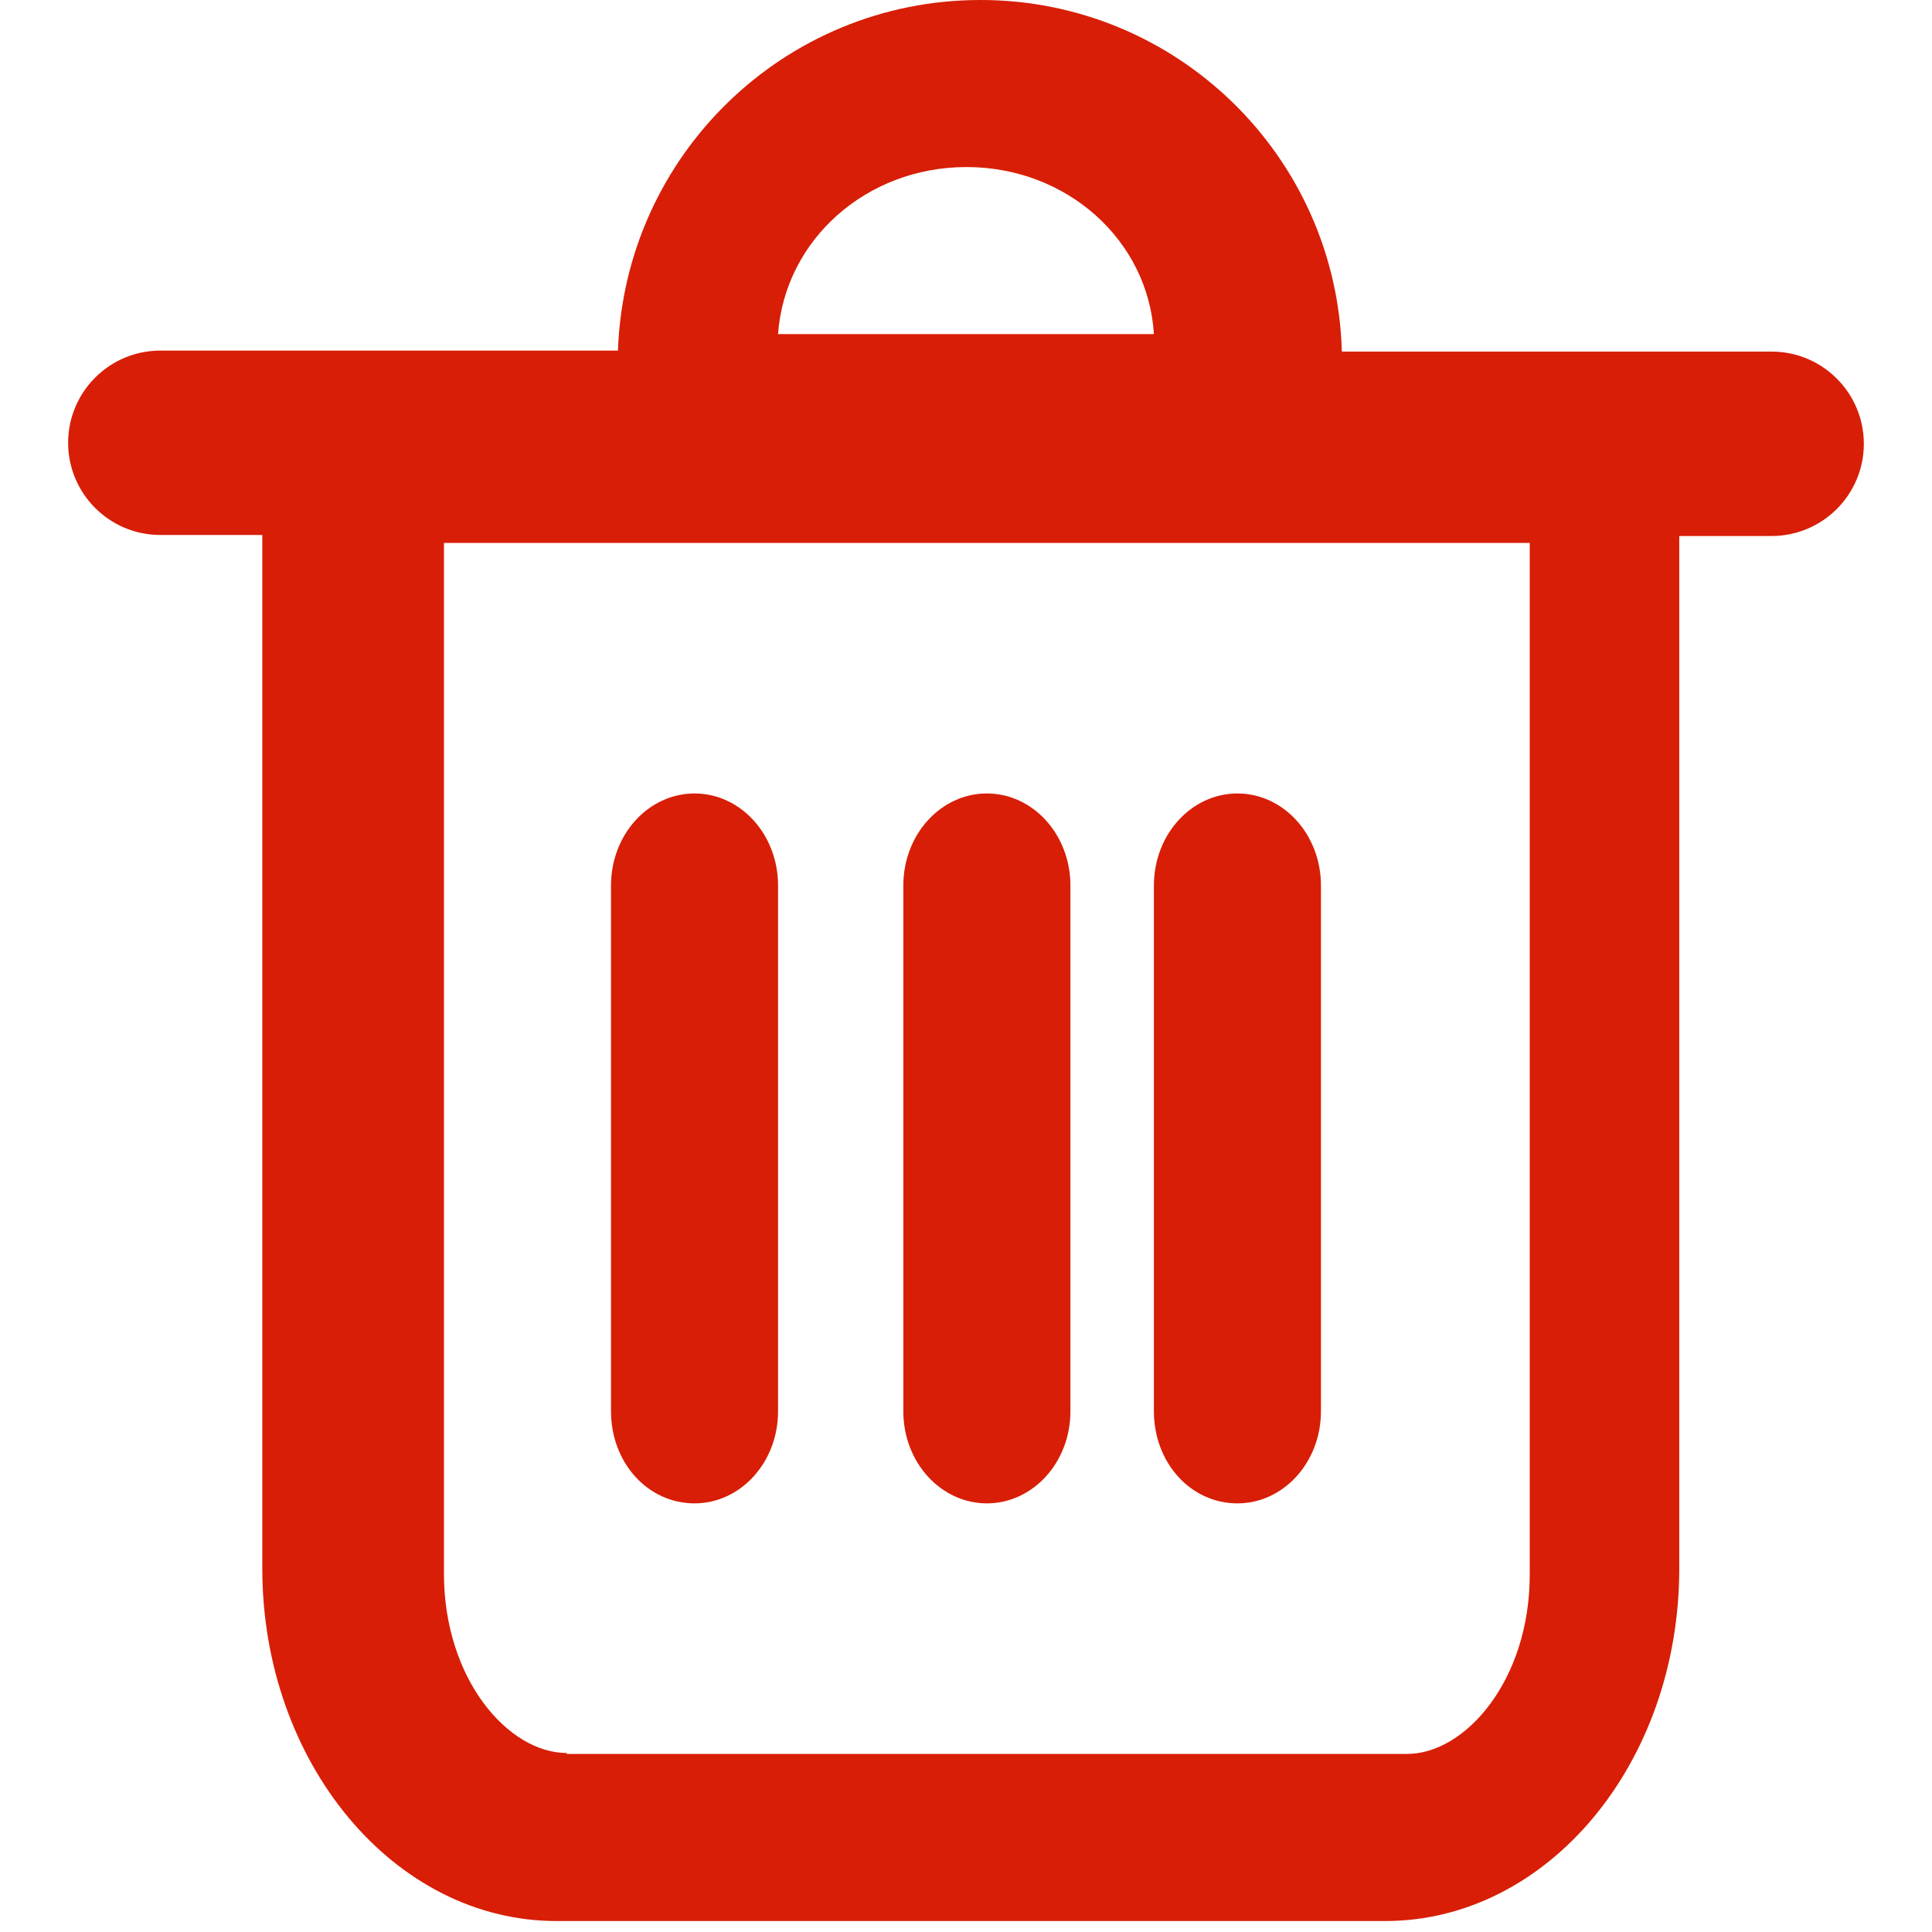
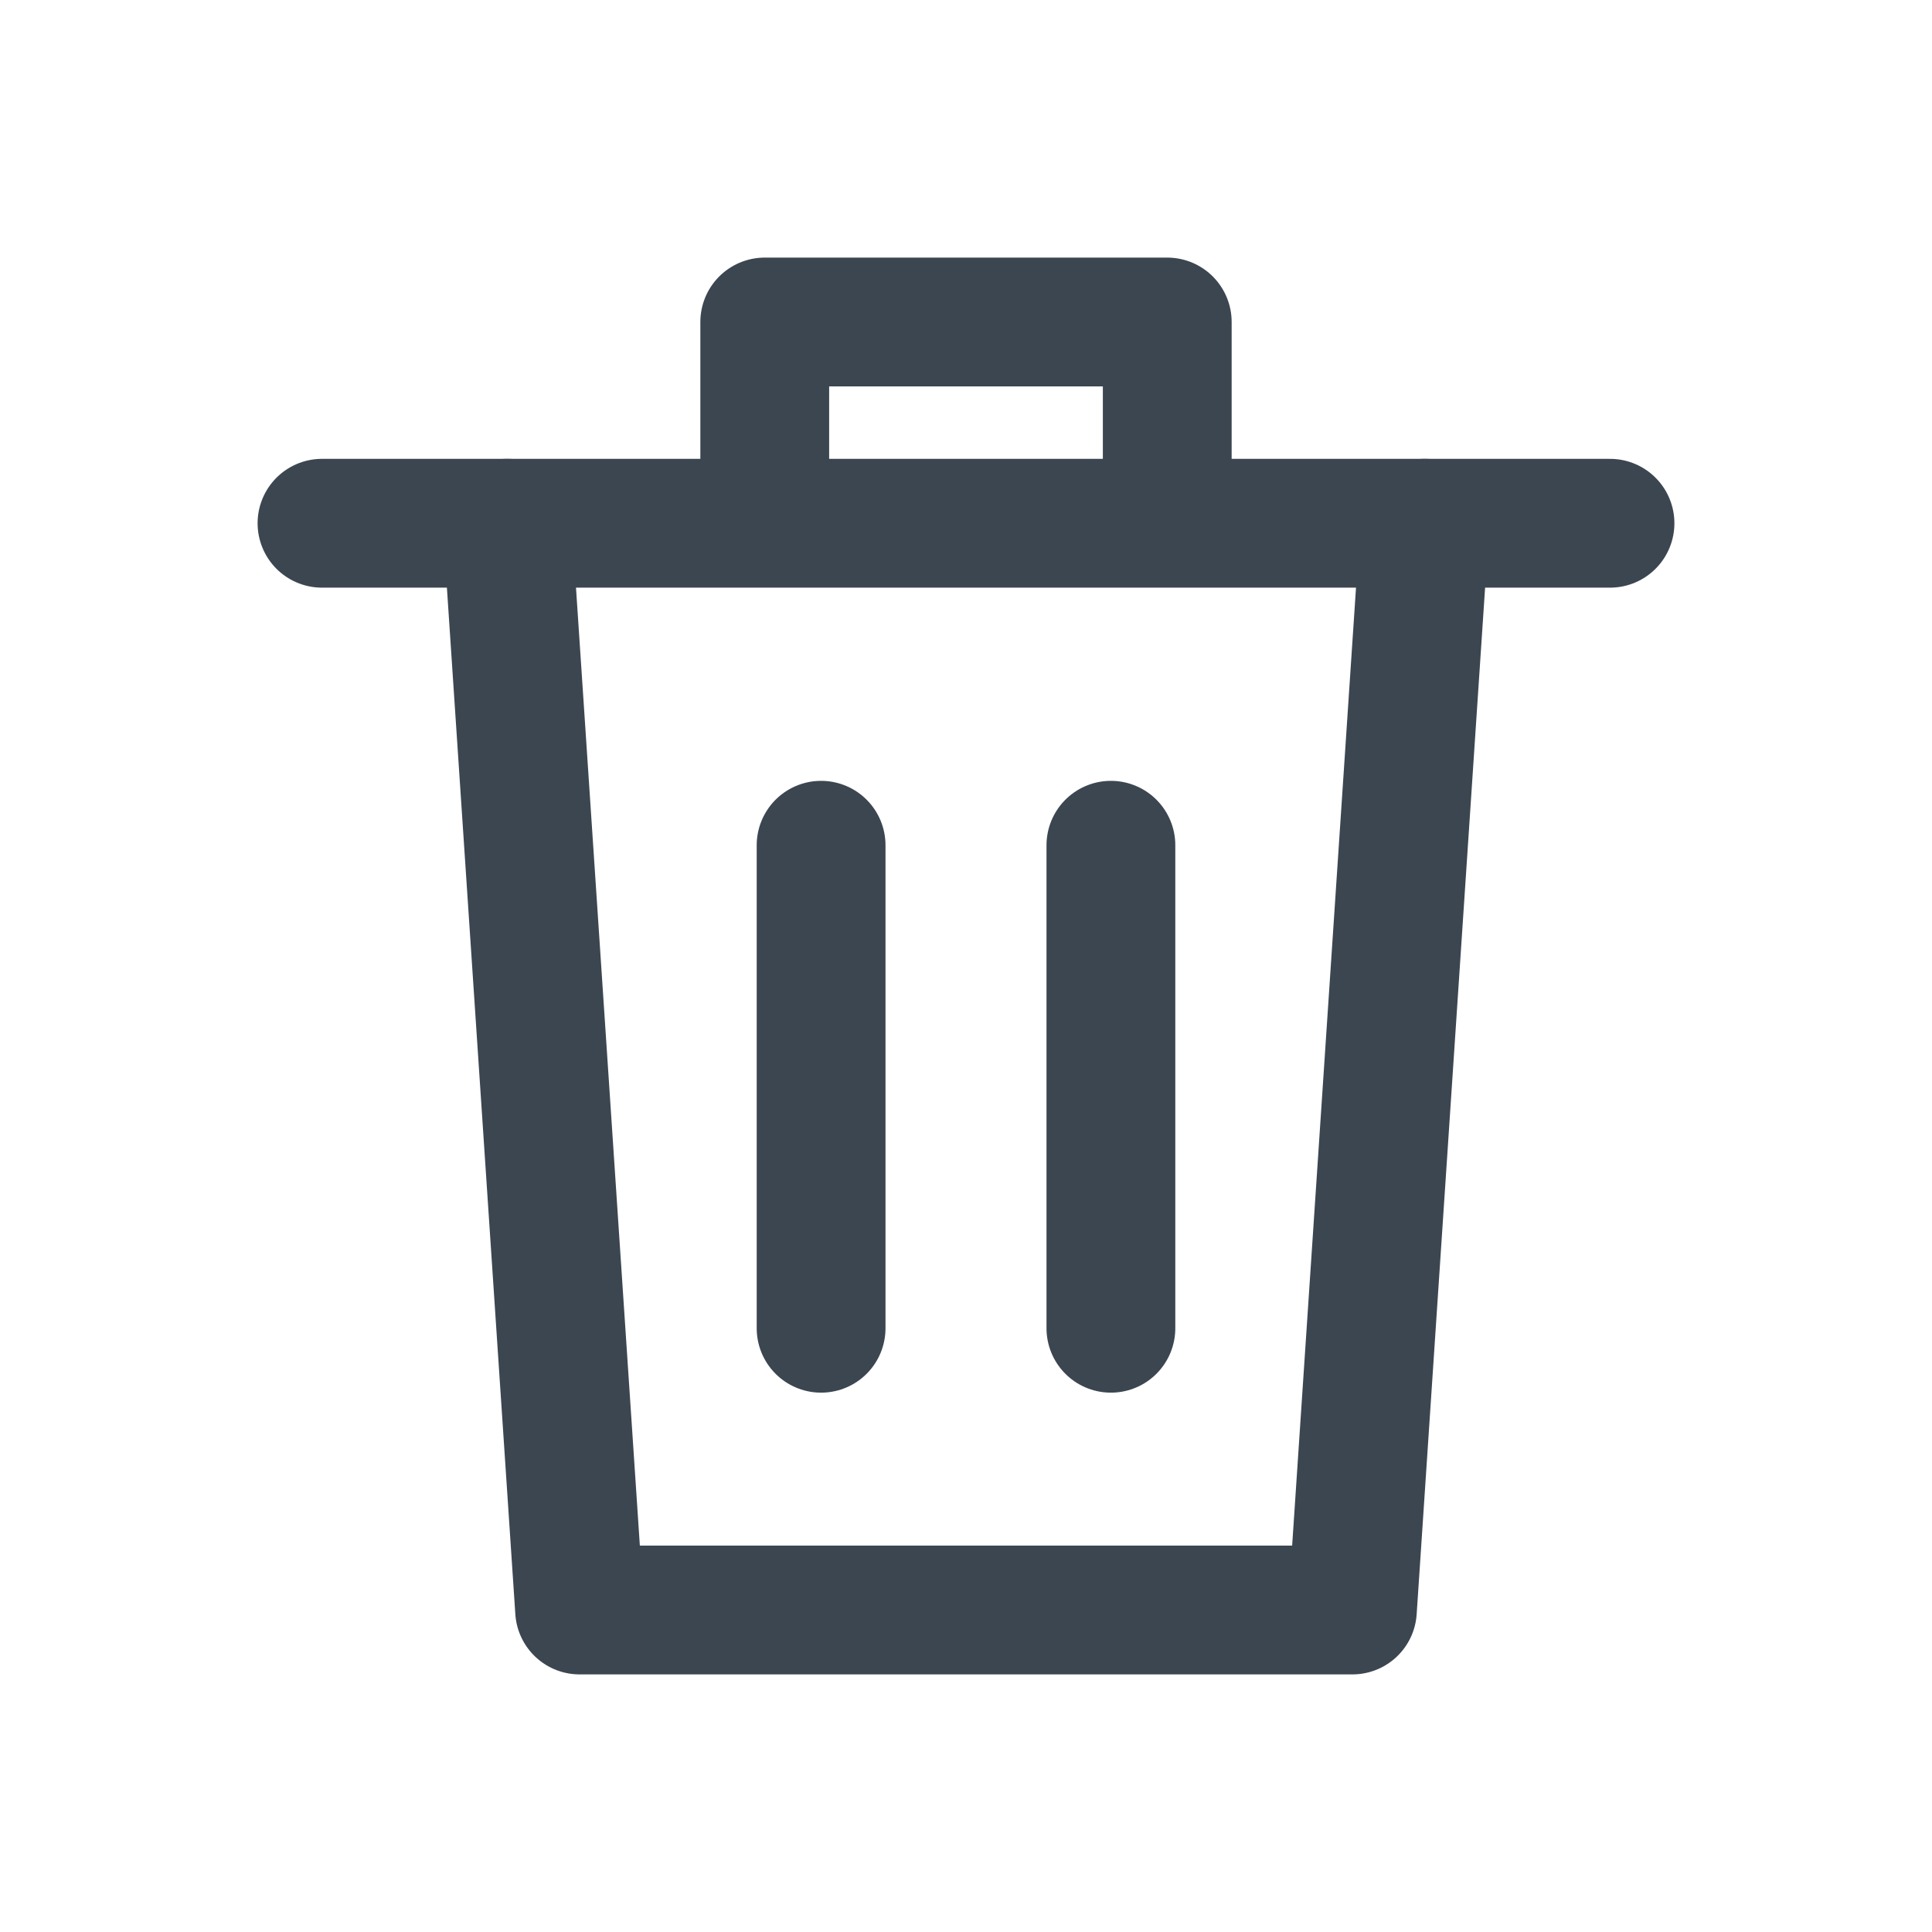
- <svg xmlns="http://www.w3.org/2000/svg" t="1729173867263" class="icon" viewBox="0 0 1024 1024" version="1.1" p-id="31469" width="48" height="48">
-   <path d="M519.62 0c-103.924 0-188.511 82.468-192.083 185.82H85.016A48.914 48.914 0 0 0 36.102 234.687a48.914 48.914 0 0 0 48.914 48.866h54.01V831.345c0 102.852 69.823 186.844 155.91 186.844h439.201c86.087 0 155.91-83.492 155.91-186.844V284.1h48.914a48.914 48.914 0 0 0 48.914-48.89 48.914 48.914 0 0 0-48.914-48.866h-227.757A191.559 191.559 0 0 0 519.62 0z m-107.234 177.081c3.548-49.771 46.628-88.54 99.852-88.54 53.224 0 96.327 38.745 99.352 88.54h-199.204z m-111.997 752.045c-30.982 0-65.084-39.15-65.084-95.041V287.744h575.488v546.84c0 55.915-34.078 95.041-65.06 95.041H300.389v-0.5z" fill="#D81E06" p-id="31470" />
-   <path d="M368.116 796.815c24.362 0 44.27-21.671 44.27-48.819v-278.623c0-27.148-19.908-48.819-44.27-48.819-24.338 0-44.27 21.671-44.27 48.819v278.623c0 27.148 19.361 48.819 44.294 48.819z m154.934 0c24.362 0 44.294-21.671 44.294-48.819v-278.623c0-27.148-19.932-48.819-44.294-48.819-24.338 0-44.27 21.671-44.27 48.819v278.623c0 27.148 19.932 48.819 44.294 48.819z m132.81 0c24.338 0 44.27-21.671 44.27-48.819v-278.623c0-27.148-19.932-48.819-44.27-48.819s-44.27 21.671-44.27 48.819v278.623c0 27.148 19.361 48.819 44.27 48.819z" fill="#D81E06" p-id="31471" />
+ <svg xmlns="http://www.w3.org/2000/svg" width="48" height="48" viewBox="0 0 24 24" fill="none" stroke="#3B4650" stroke-width="1.6" stroke-linecap="round" stroke-linejoin="round">
+   <path d="M4 6.5h16M9.5 6.5V4h5v2.5" />
+   <path d="M6.3 6.5 7.2 20h9.6l.9-13.5" />
+   <path d="M10.2 10.5v6M13.8 10.5v6" />
</svg>
